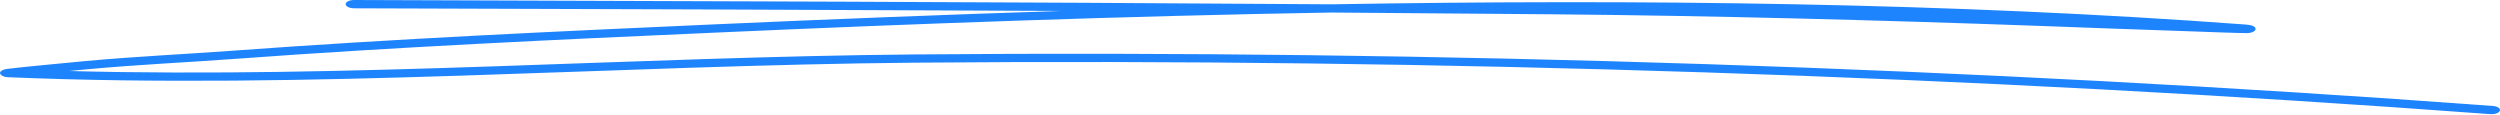
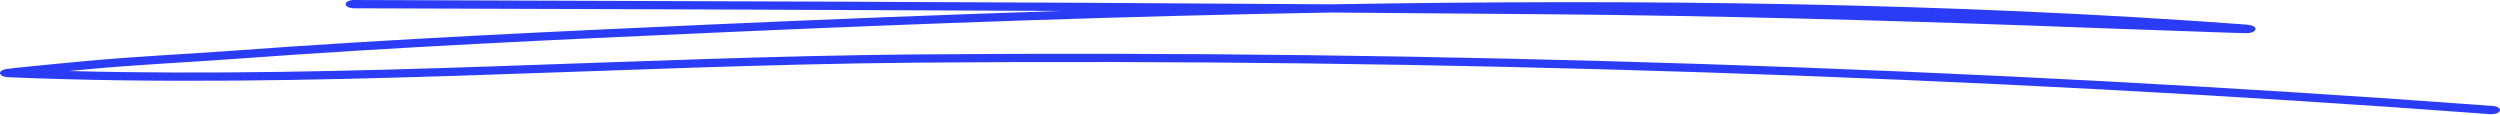
<svg xmlns="http://www.w3.org/2000/svg" width="416" height="19" viewBox="0 0 416 19" fill="none">
-   <path fill-rule="evenodd" clip-rule="evenodd" d="M176.68 1.82C157.136 2.443 137.822 3.21 118.987 4.048C92.324 5.234 65.672 6.461 39.181 8.403C30.842 9.016 22.373 9.405 14.086 10.171C8.885 10.652 1.987 11.337 1.082 11.48C0.608 11.562 0.402 11.684 0.335 11.725C-0.134 12.011 -0.049 12.287 0.216 12.502C0.322 12.594 0.591 12.819 1.338 12.85C51.276 14.945 102.34 10.856 152.339 10.427C239.045 9.691 328.379 12.615 414.397 18.994C415.148 19.045 415.878 18.789 415.982 18.411C416.107 18.043 415.565 17.685 414.814 17.634C328.65 11.245 239.17 8.311 152.297 9.057C105.7 9.456 58.184 13.044 11.523 11.817C12.595 11.715 13.646 11.613 14.606 11.521C22.859 10.754 31.292 10.376 39.598 9.763C66.033 7.82 92.631 6.594 119.258 5.418C152.297 3.946 186.775 2.678 221.524 2.085C233.955 2.177 246.345 2.269 258.735 2.382C285.537 2.627 312.465 3.343 339.204 4.304C347.255 4.6 355.307 4.907 363.358 5.173C366.027 5.265 372.911 5.53 373.87 5.51C375.059 5.489 375.288 4.999 375.309 4.917C375.372 4.733 375.33 4.478 374.746 4.263C374.683 4.232 374.308 4.13 373.474 4.069C324.854 0.45 272.939 -0.153 221.566 0.716C167.377 0.337 112.98 0.174 58.929 0C58.155 0 57.523 0.307 57.517 0.685C57.513 1.063 58.136 1.37 58.91 1.38C98.048 1.503 137.384 1.625 176.68 1.82Z" fill="#1E84FE" />
+   <path fill-rule="evenodd" clip-rule="evenodd" d="M176.68 1.82C157.136 2.443 137.822 3.21 118.987 4.048C92.324 5.234 65.672 6.461 39.181 8.403C30.842 9.016 22.373 9.405 14.086 10.171C8.885 10.652 1.987 11.337 1.082 11.48C0.608 11.562 0.402 11.684 0.335 11.725C-0.134 12.011 -0.049 12.287 0.216 12.502C0.322 12.594 0.591 12.819 1.338 12.85C51.276 14.945 102.34 10.856 152.339 10.427C239.045 9.691 328.379 12.615 414.397 18.994C415.148 19.045 415.878 18.789 415.982 18.411C416.107 18.043 415.565 17.685 414.814 17.634C328.65 11.245 239.17 8.311 152.297 9.057C105.7 9.456 58.184 13.044 11.523 11.817C12.595 11.715 13.646 11.613 14.606 11.521C22.859 10.754 31.292 10.376 39.598 9.763C66.033 7.82 92.631 6.594 119.258 5.418C152.297 3.946 186.775 2.678 221.524 2.085C233.955 2.177 246.345 2.269 258.735 2.382C285.537 2.627 312.465 3.343 339.204 4.304C347.255 4.6 355.307 4.907 363.358 5.173C366.027 5.265 372.911 5.53 373.87 5.51C375.059 5.489 375.288 4.999 375.309 4.917C375.372 4.733 375.33 4.478 374.746 4.263C374.683 4.232 374.308 4.13 373.474 4.069C324.854 0.45 272.939 -0.153 221.566 0.716C167.377 0.337 112.98 0.174 58.929 0C58.155 0 57.523 0.307 57.517 0.685C57.513 1.063 58.136 1.37 58.91 1.38C98.048 1.503 137.384 1.625 176.68 1.82Z" fill="#2b3cf7" />
</svg>
